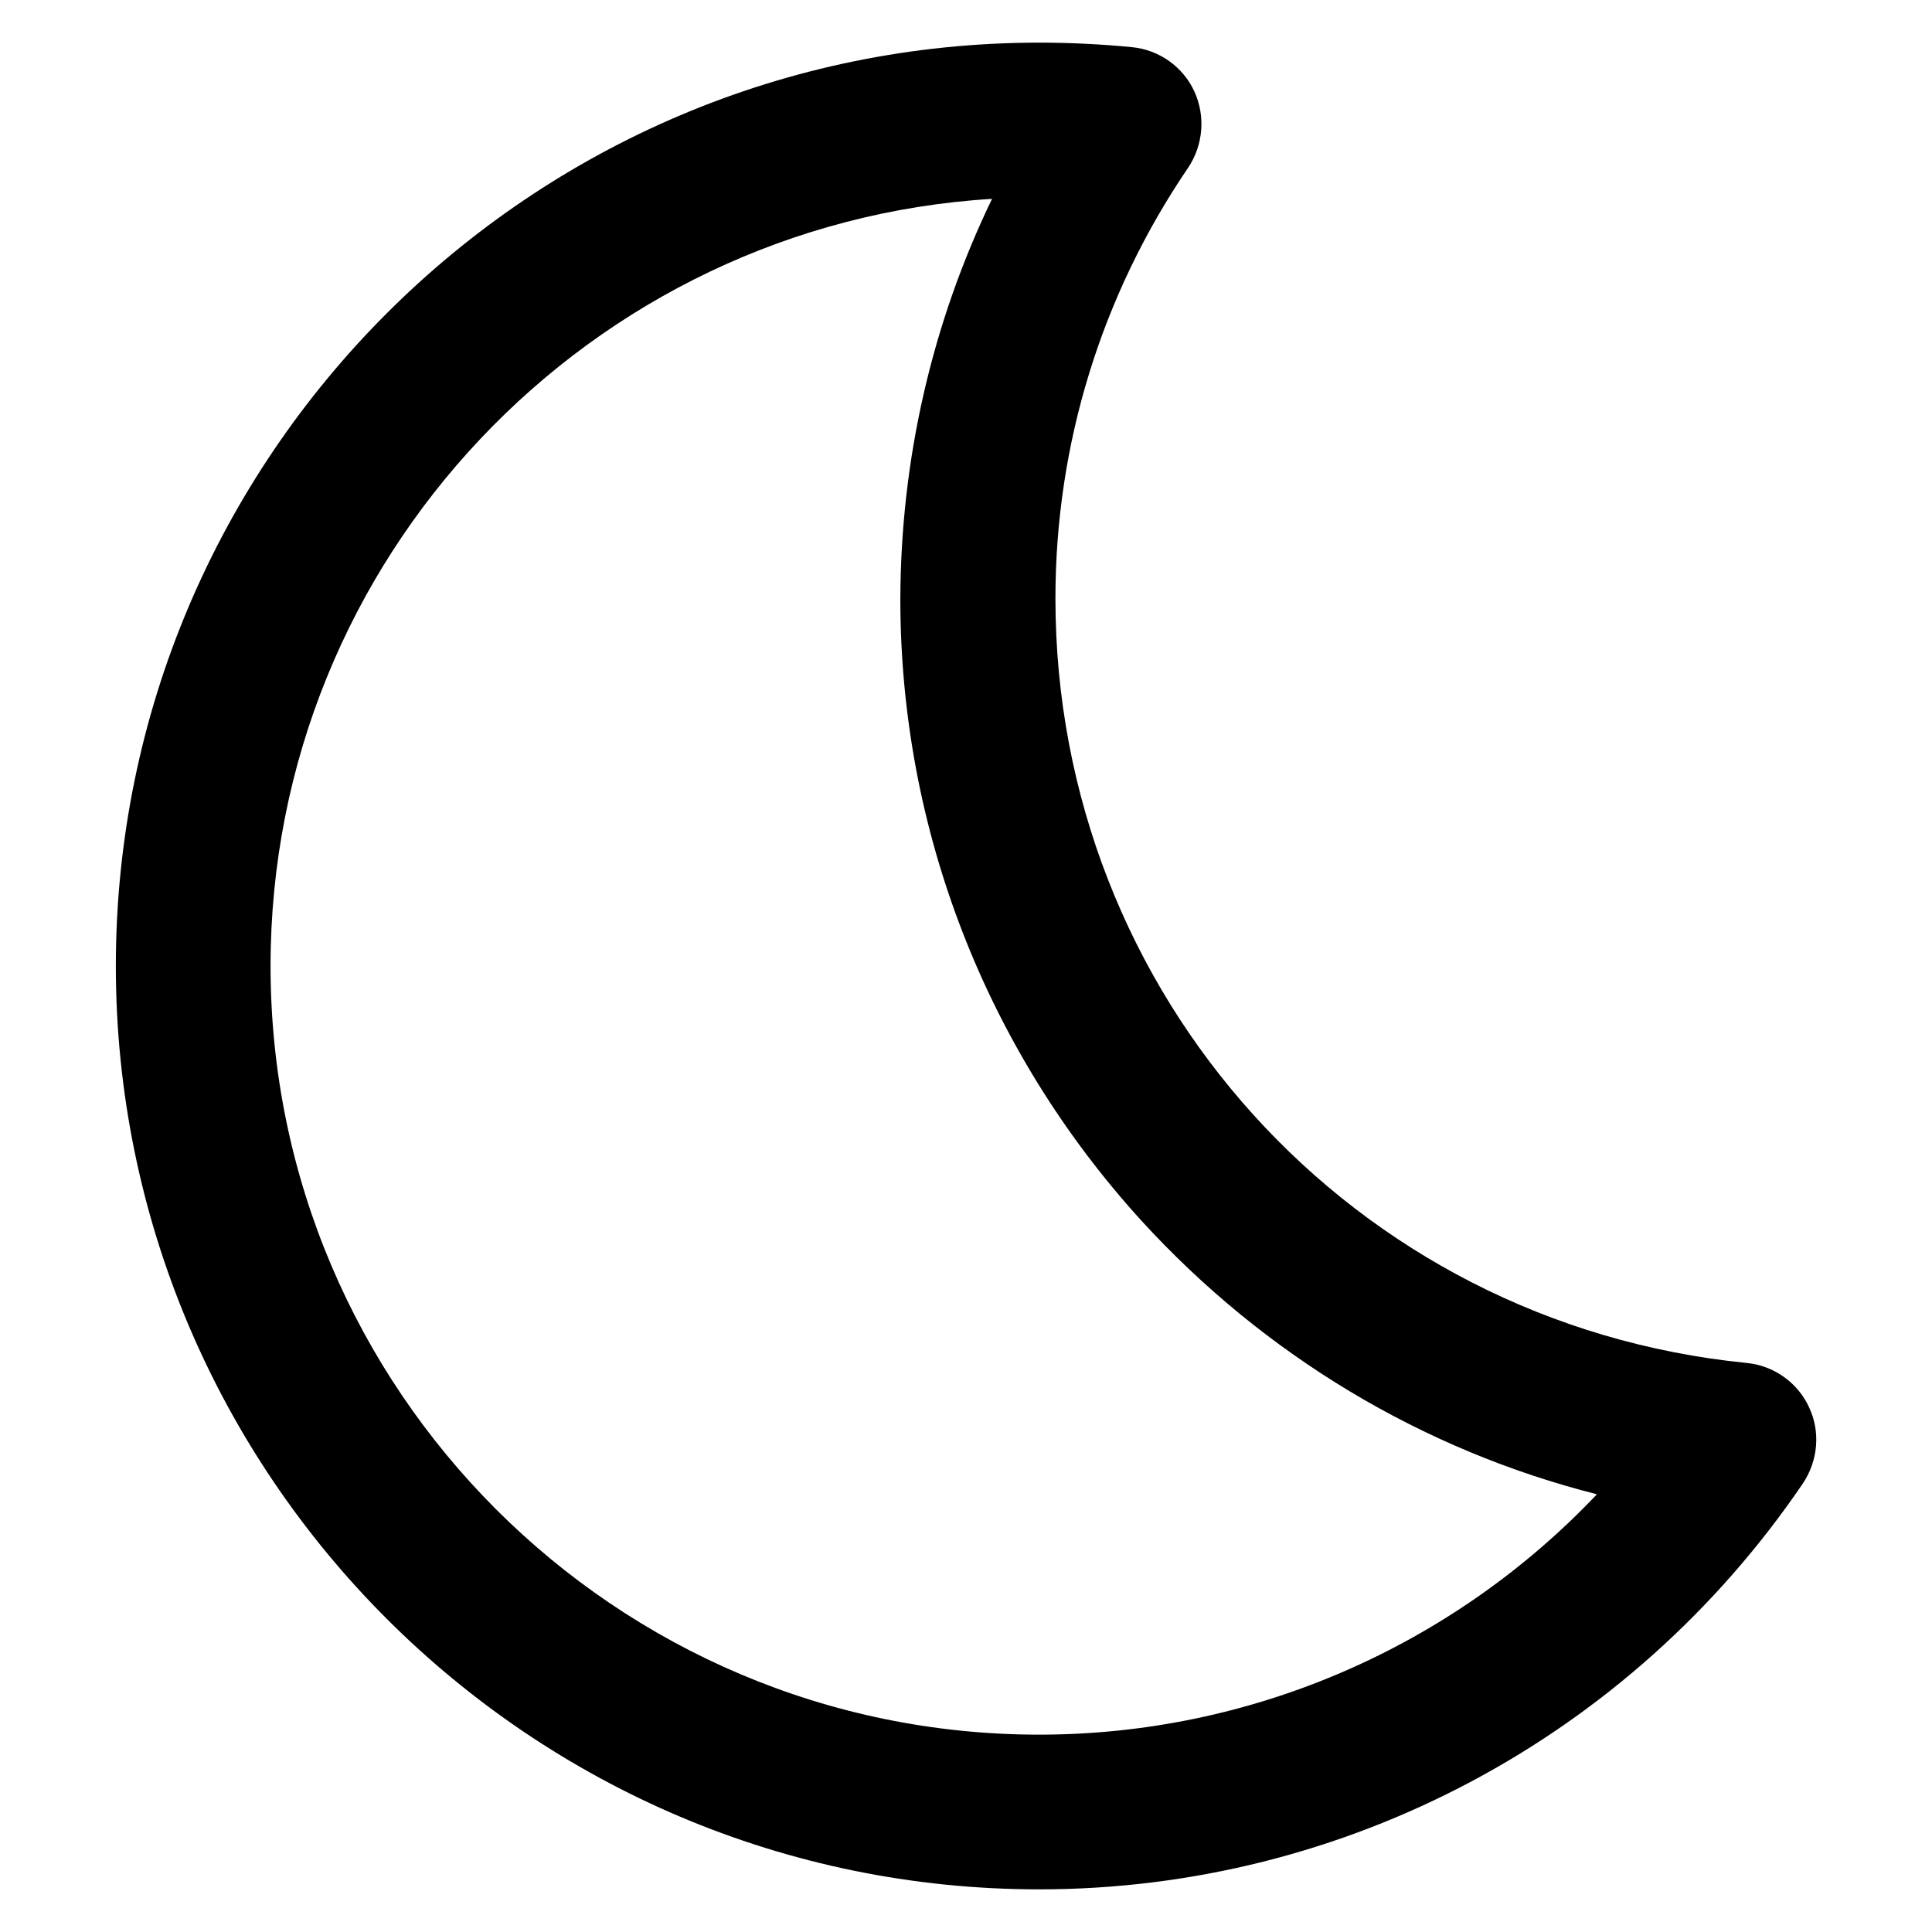
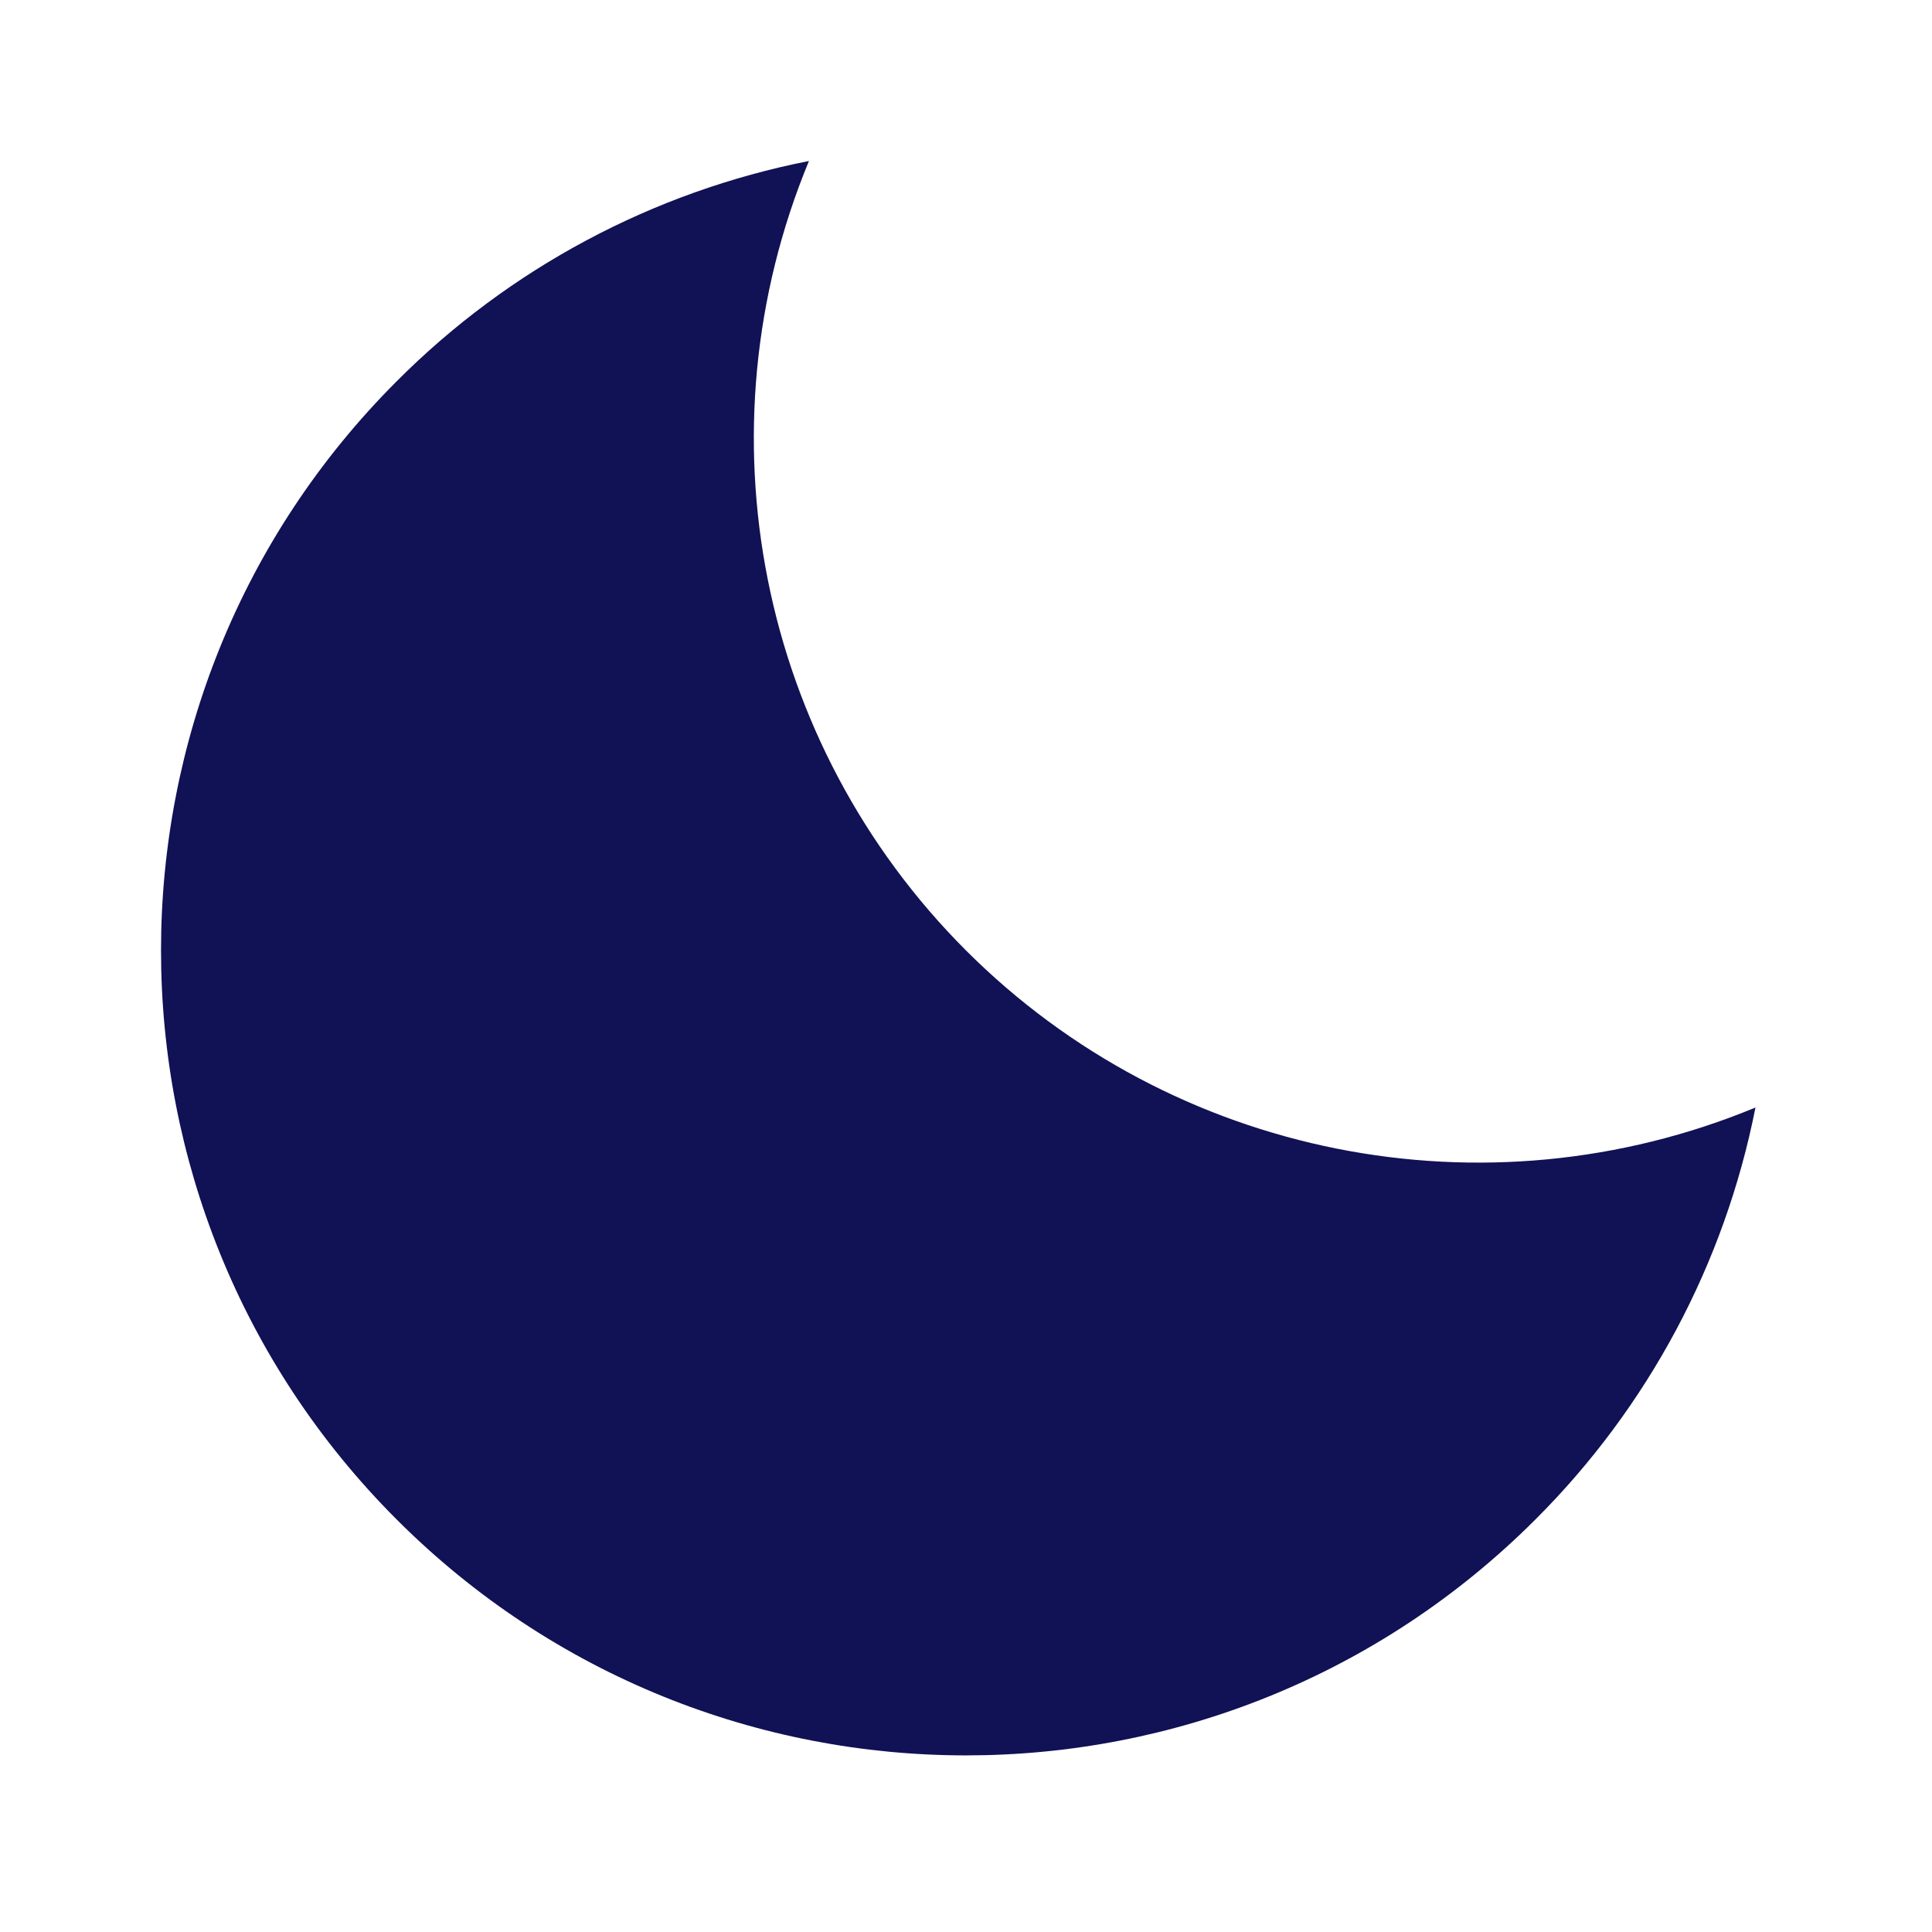
- <svg xmlns="http://www.w3.org/2000/svg" version="1.1" viewBox="0 0 512 512" enable-background="new 0 0 512 512">
-   <g>
-     <g>
-       <path d="m275.4,500.7c-135,0-244.7-109.8-244.7-244.7 1.06581e-14-134.9 109.8-244.7 244.7-244.7 8.2,0 16.4,0.4 24.6,1.2 7.2,0.7 13.5,5.2 16.5,11.7s2.4,14.2-1.6,20.2c-23,33.8-35.2,73.3-35.2,114.2 0,105 78.7,192.2 183.2,202.6 7.2,0.7 13.5,5.2 16.5,11.7 3.1,6.5 2.4,14.2-1.6,20.2-45.8,67.4-121.4,107.6-202.4,107.6zm-12.5-448c-106.5,6.5-191.2,95.2-191.2,203.3 1.42109e-14,112.3 91.4,203.7 203.7,203.7 56.4,0 109.6-23.4 147.8-63.7-46.2-11.7-88.1-36.8-120.8-72.6-41.1-45.2-63.8-103.6-63.8-164.6 0.1-37.1 8.4-73.2 24.3-106.1z" />
-     </g>
-   </g>
+ <svg xmlns="http://www.w3.org/2000/svg" width="24" height="24" viewBox="0 0 24 24" style="fill: #115;transform: ;msFilter:;">
+   <path d="M12 11.807A9.002 9.002 0 0 1 10.049 2a9.942 9.942 0 0 0-5.12 2.735c-3.905 3.905-3.905 10.237 0 14.142 3.906 3.906 10.237 3.905 14.143 0a9.946 9.946 0 0 0 2.735-5.119A9.003 9.003 0 0 1 12 11.807z" />
</svg>
